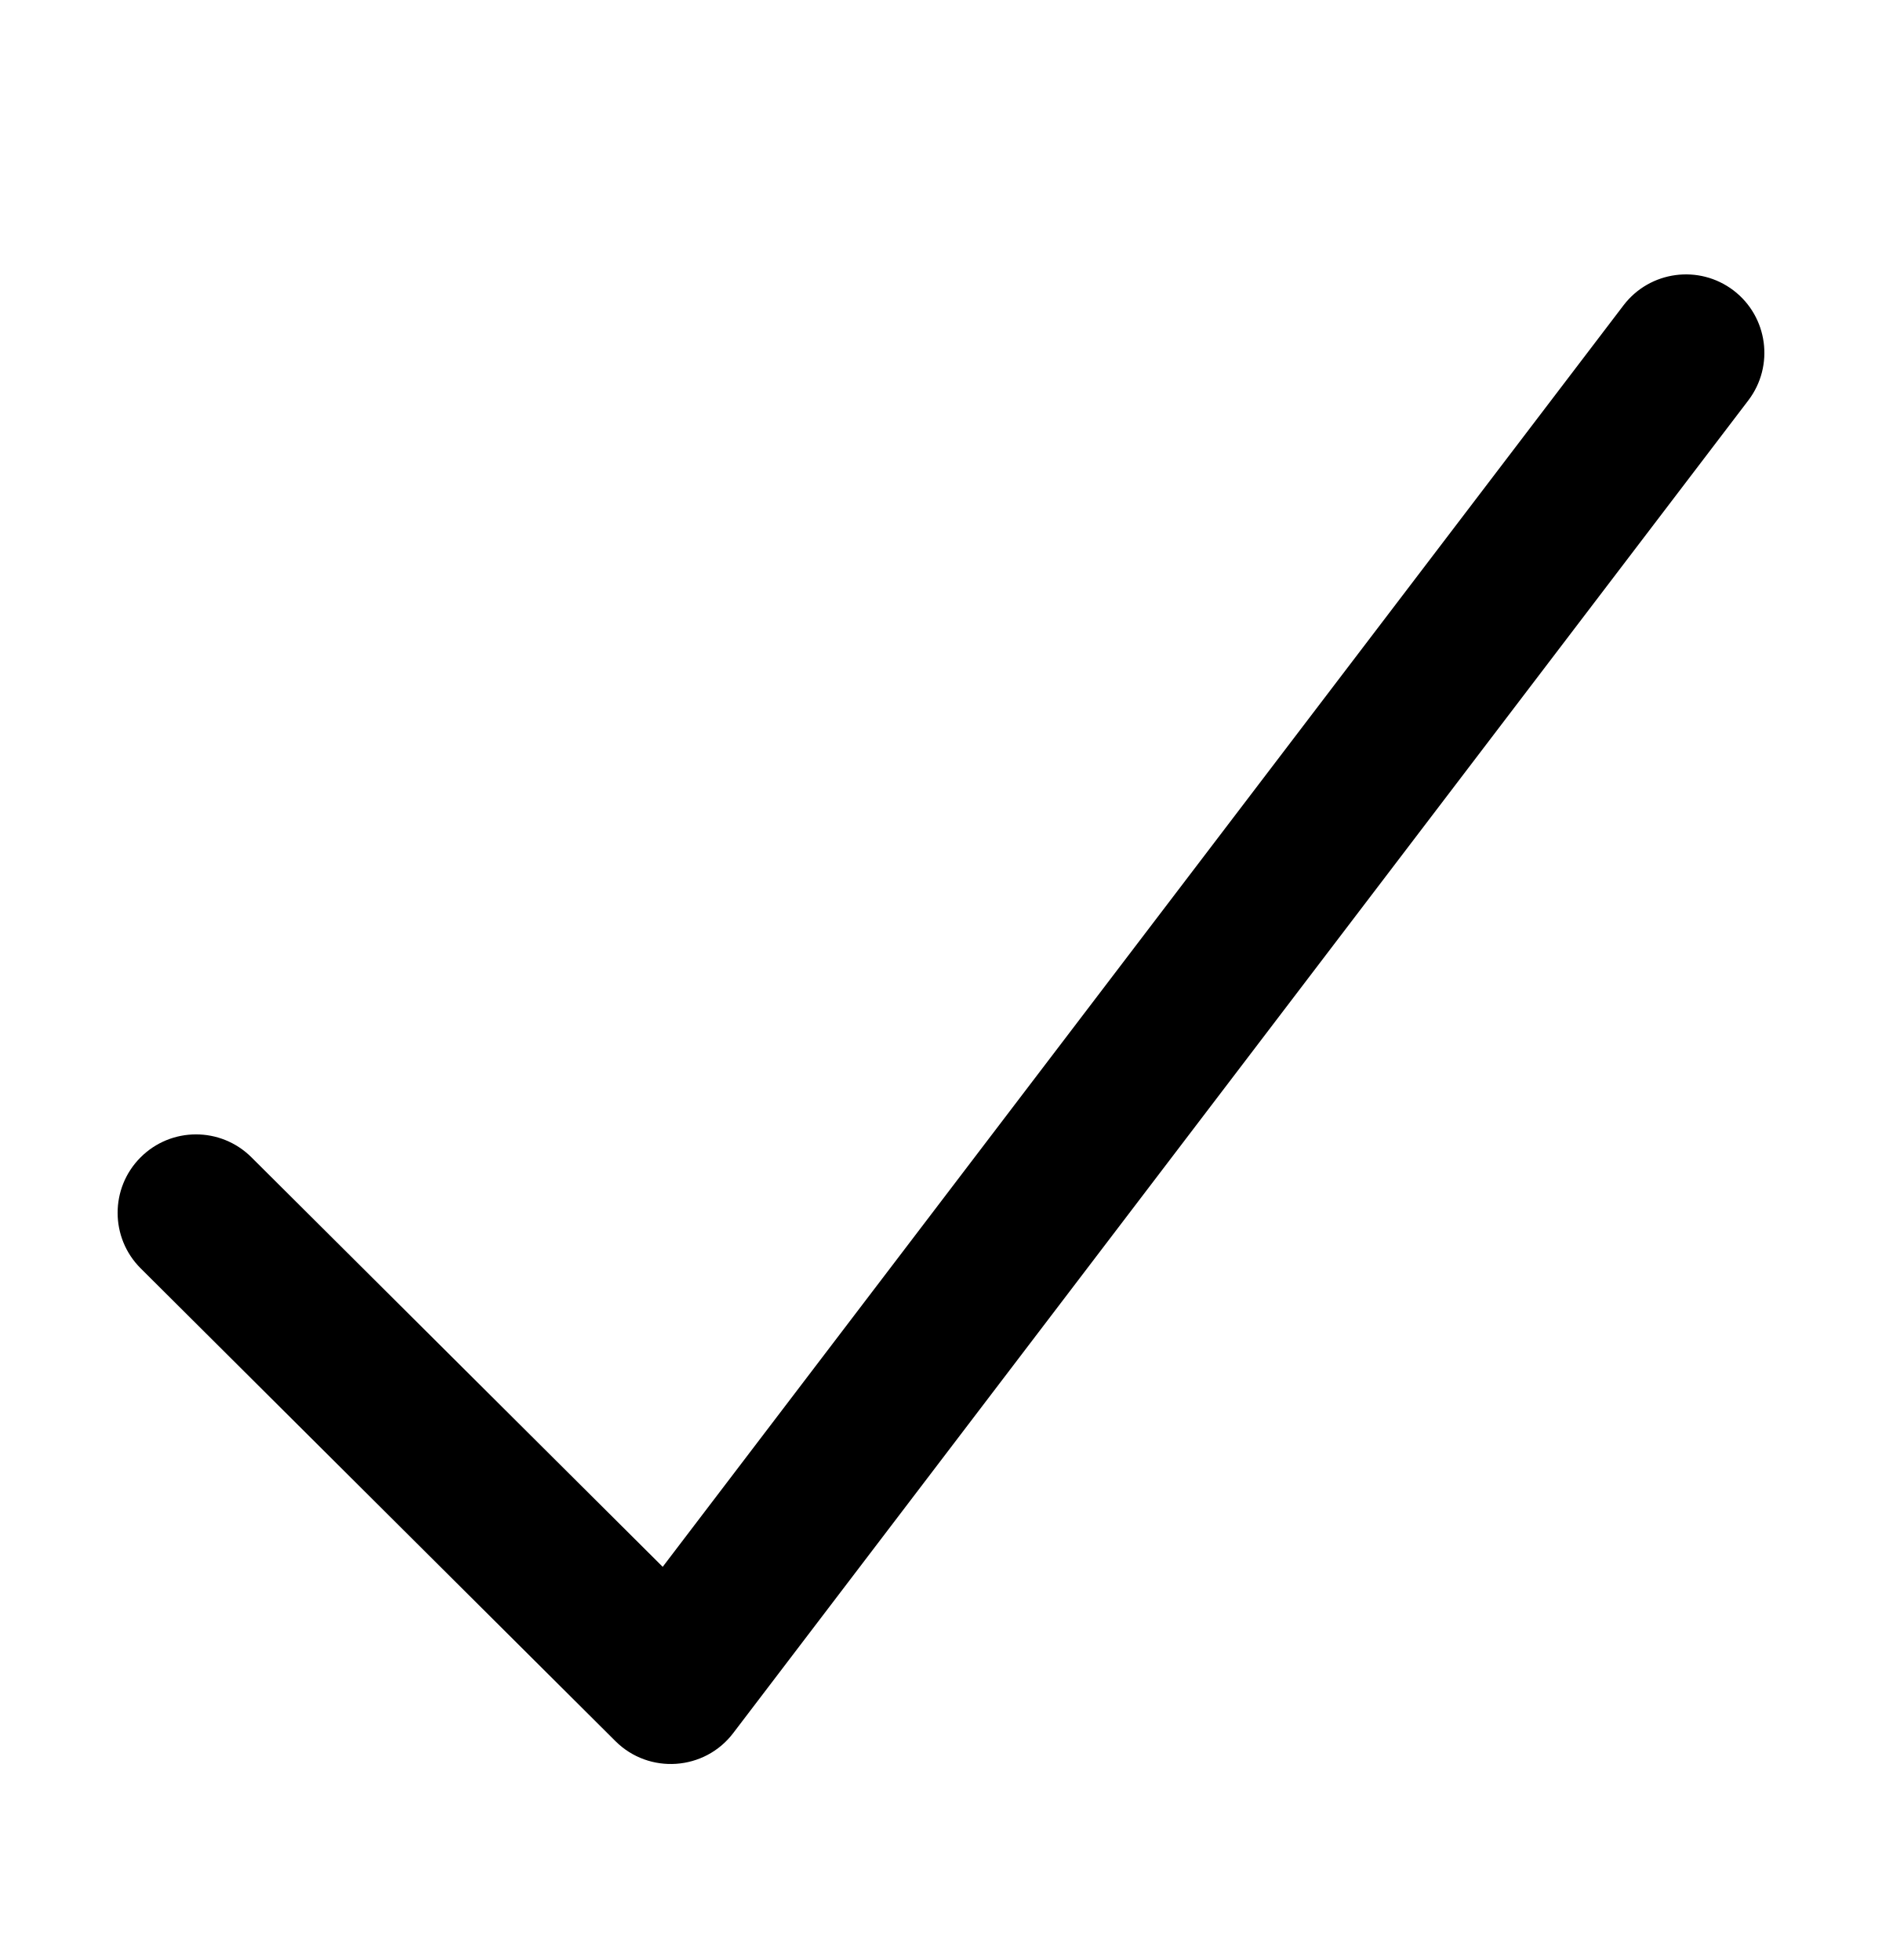
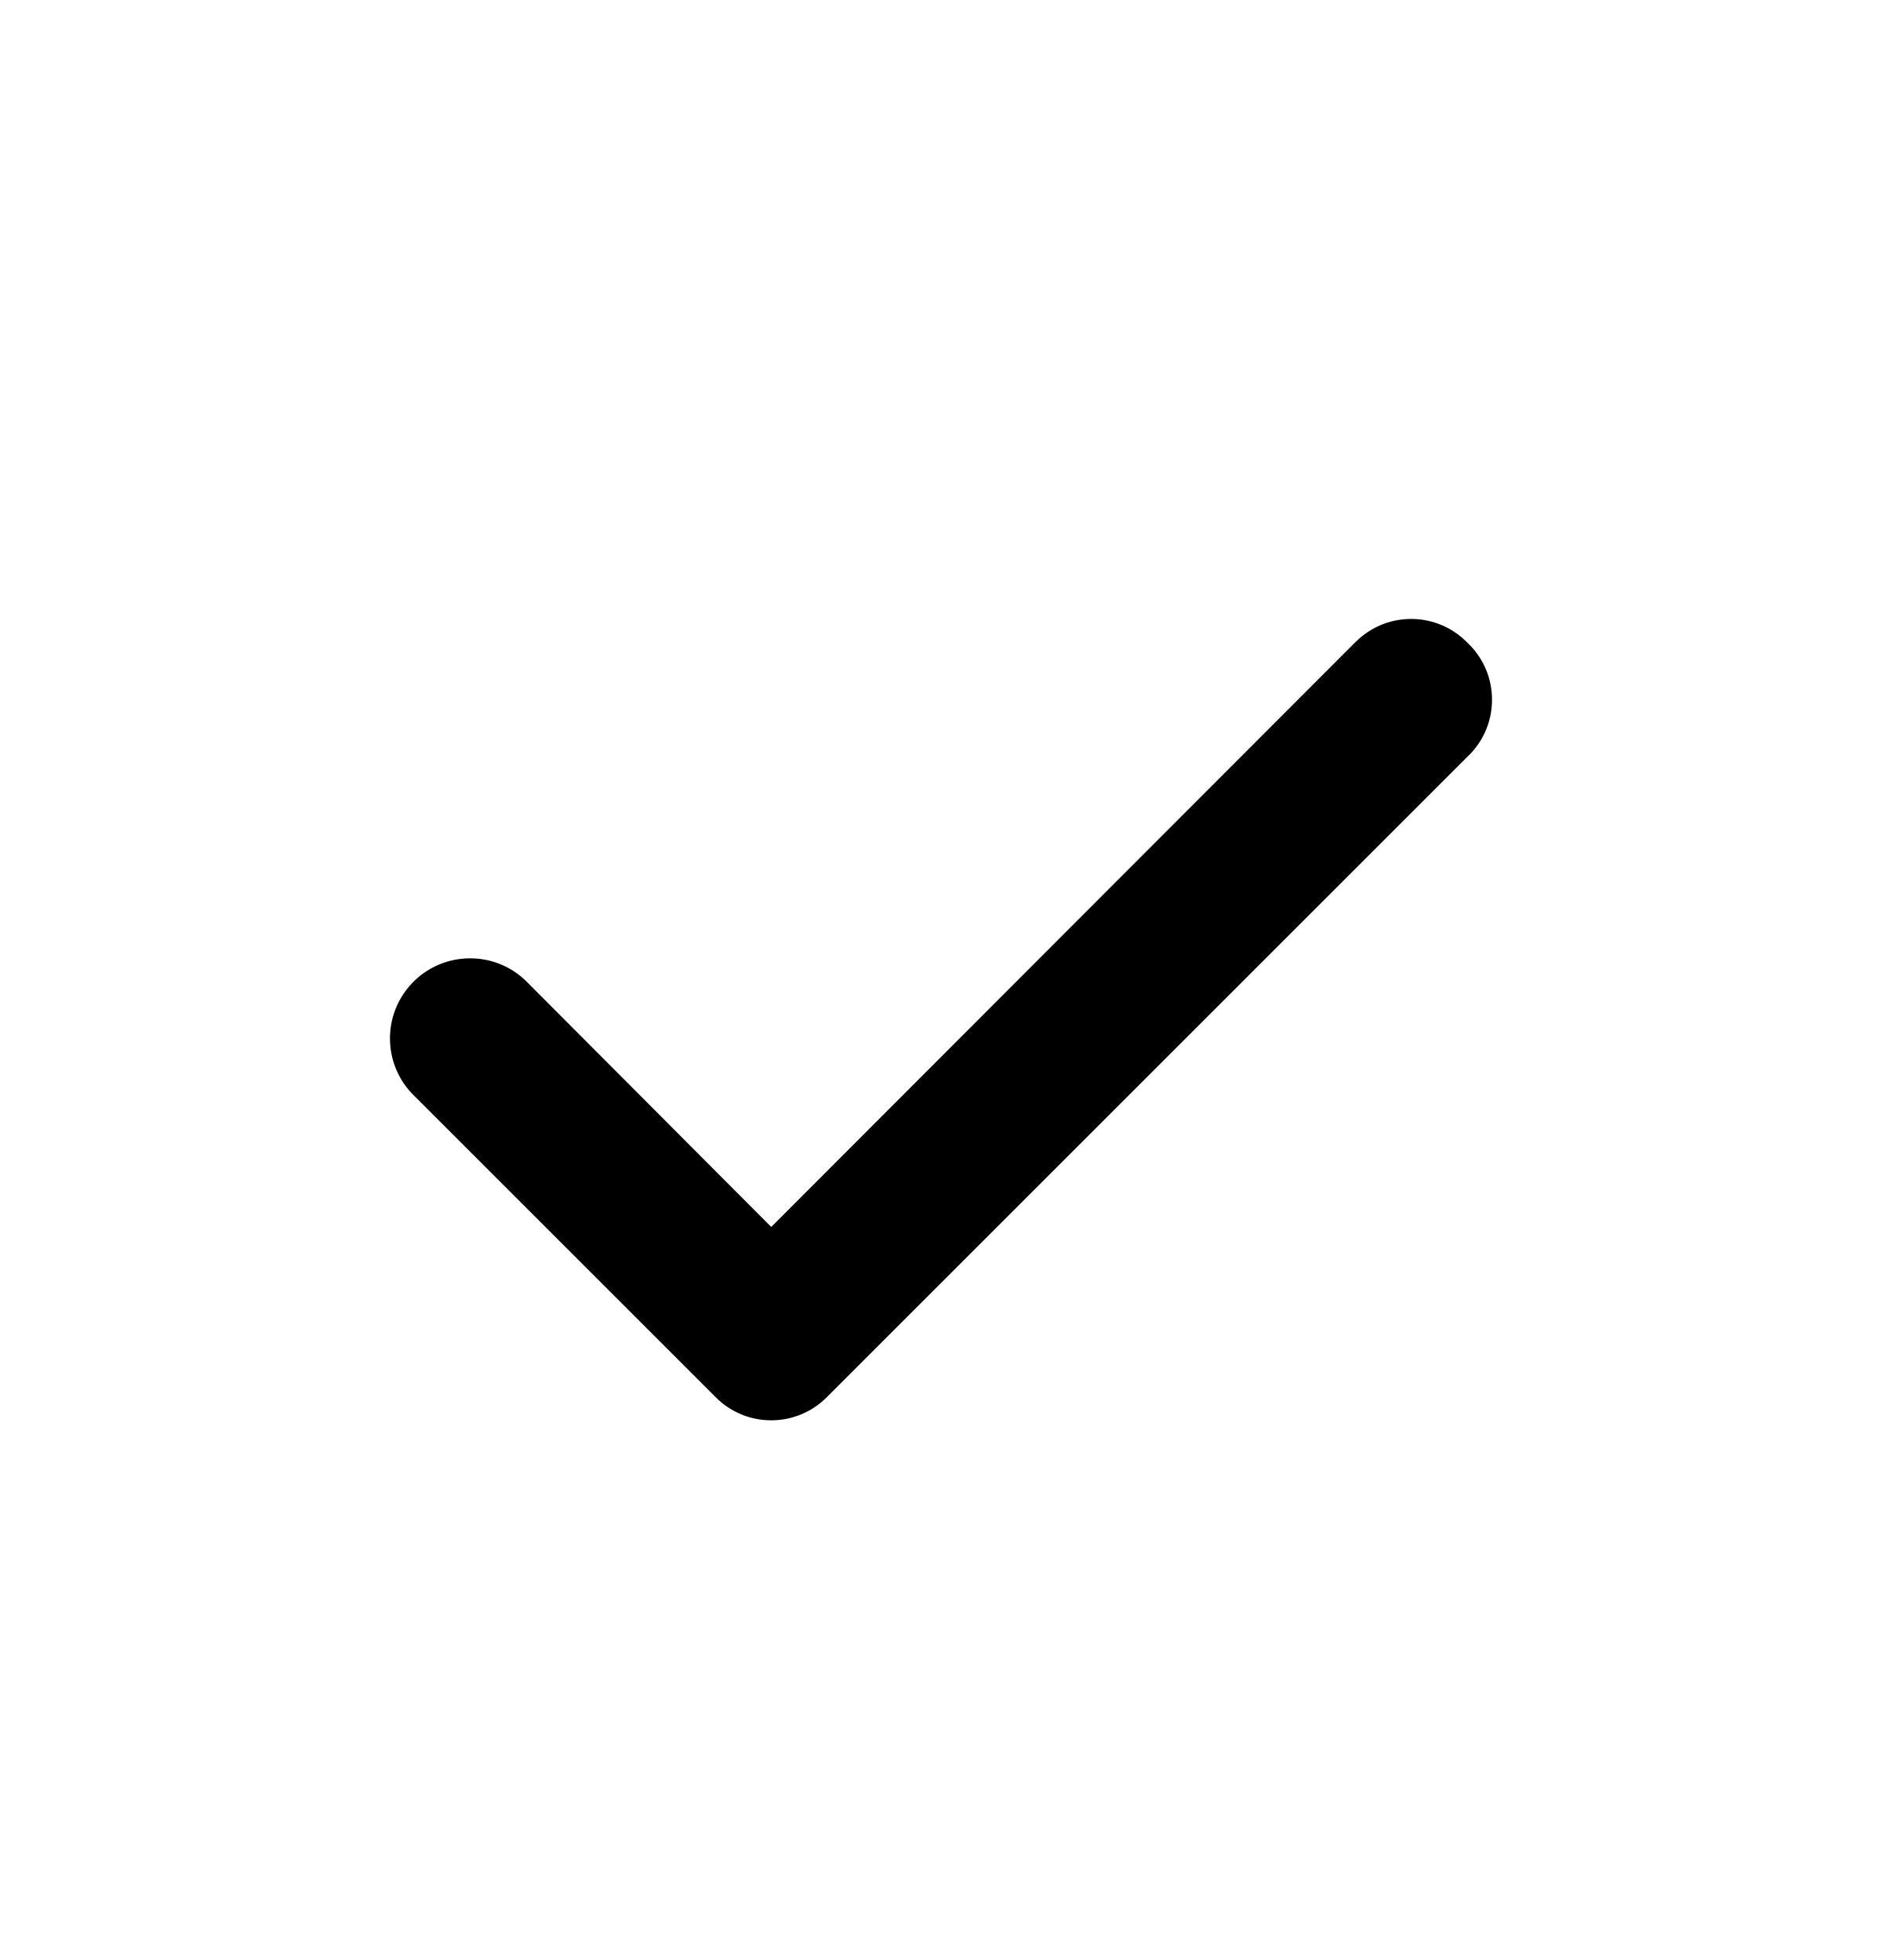
- <svg xmlns="http://www.w3.org/2000/svg" width="24px" height="25px" viewBox="0 0 24 25" version="1.1">
-   <g id="Icons" stroke="none" stroke-width="1" fill="none" fill-rule="evenodd">
-     <path d="M3.206,14.761 C2.814,14.371 2.181,14.372 1.791,14.764 C1.402,15.155 1.403,15.788 1.794,16.178 L7.849,22.209 C8.277,22.635 8.984,22.587 9.35,22.106 L22.296,5.106 C22.63,4.666 22.545,4.039 22.106,3.704 C21.666,3.37 21.039,3.455 20.704,3.894 L8.451,19.985 L3.206,14.761 Z" id="Path" fill="#000000" fill-rule="nonzero" />
-   </g>
+ <svg xmlns="http://www.w3.org/2000/svg" width="24" height="25" viewBox="0 0 24 25">
+   <path d="M18.705,8.19 L18.705,8.19 C18.316,7.798 17.683,7.796 17.291,8.185 C17.289,8.187 17.287,8.188 17.285,8.19 L9.835,15.65 L6.705,12.51 L6.705,12.51 C6.299,12.118 5.652,12.13 5.26,12.535 C4.868,12.941 4.879,13.588 5.285,13.98 C5.285,13.98 5.285,13.98 5.285,13.98 L9.125,17.82 L9.125,17.82 C9.514,18.213 10.147,18.215 10.539,17.826 C10.541,17.824 10.543,17.822 10.545,17.82 L18.705,9.66 L18.705,9.66 C19.111,9.286 19.136,8.653 18.762,8.247 C18.744,8.228 18.725,8.209 18.705,8.19 L18.705,8.19 Z" />
</svg>
